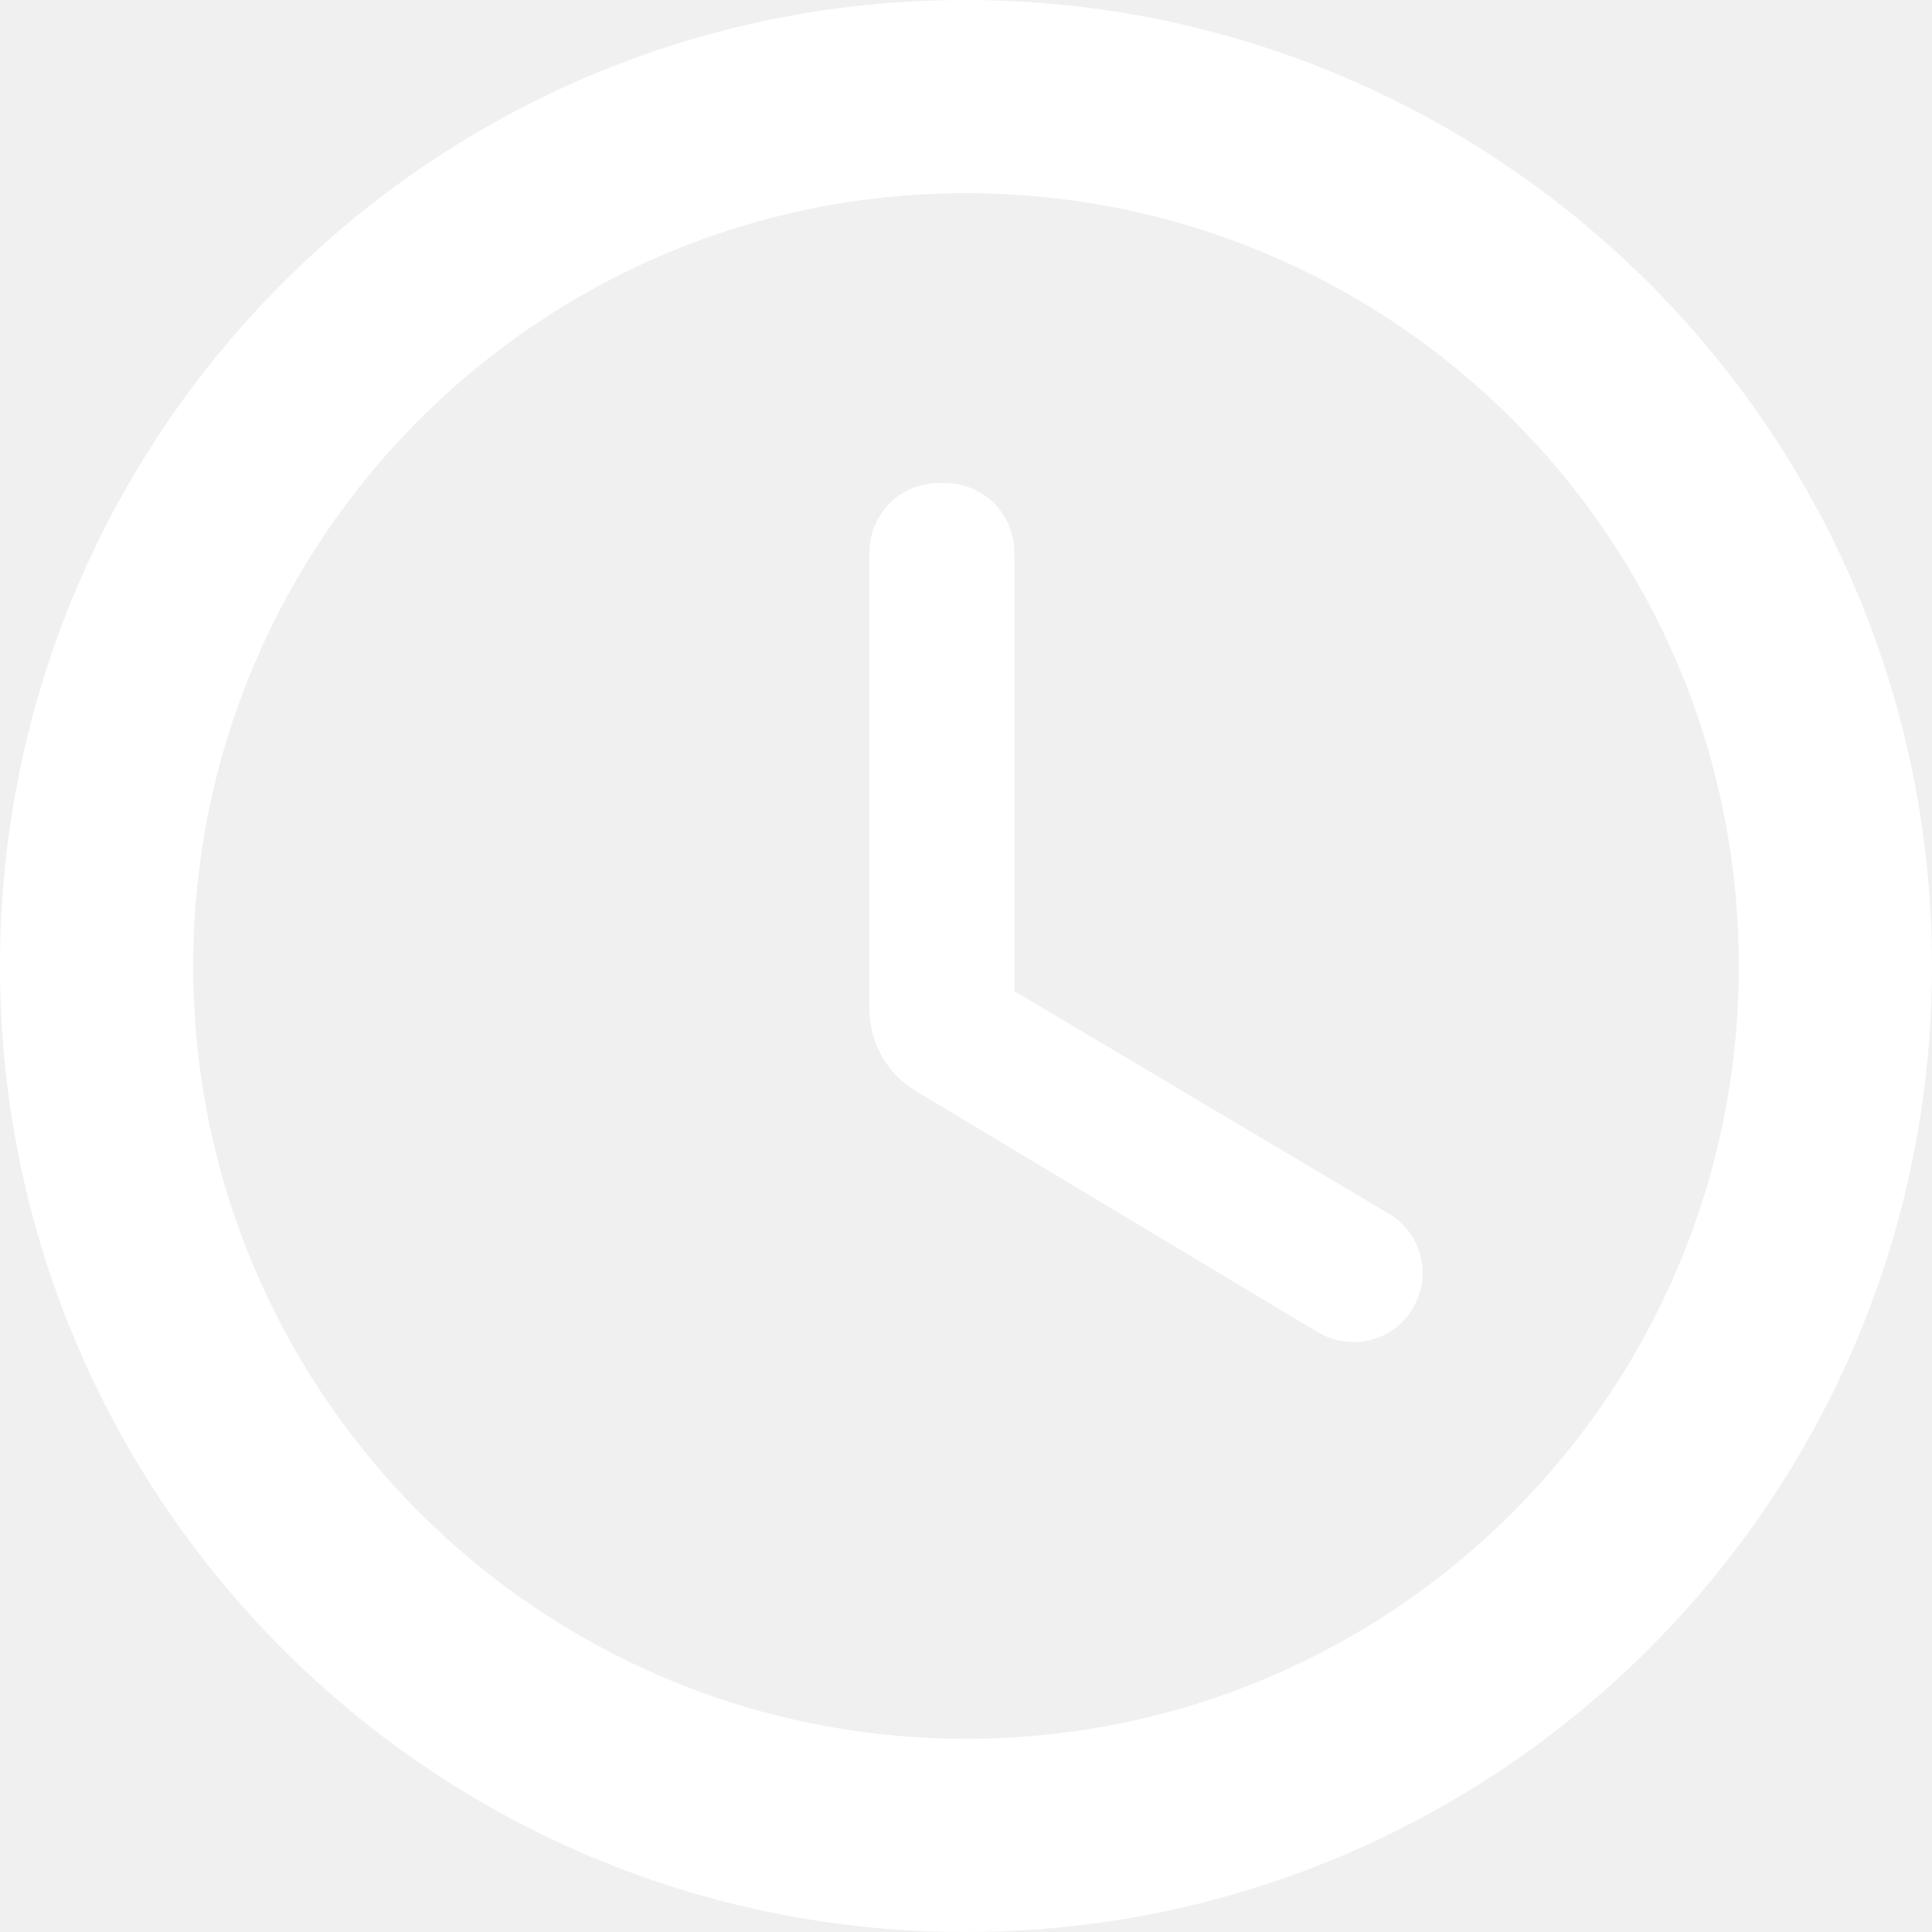
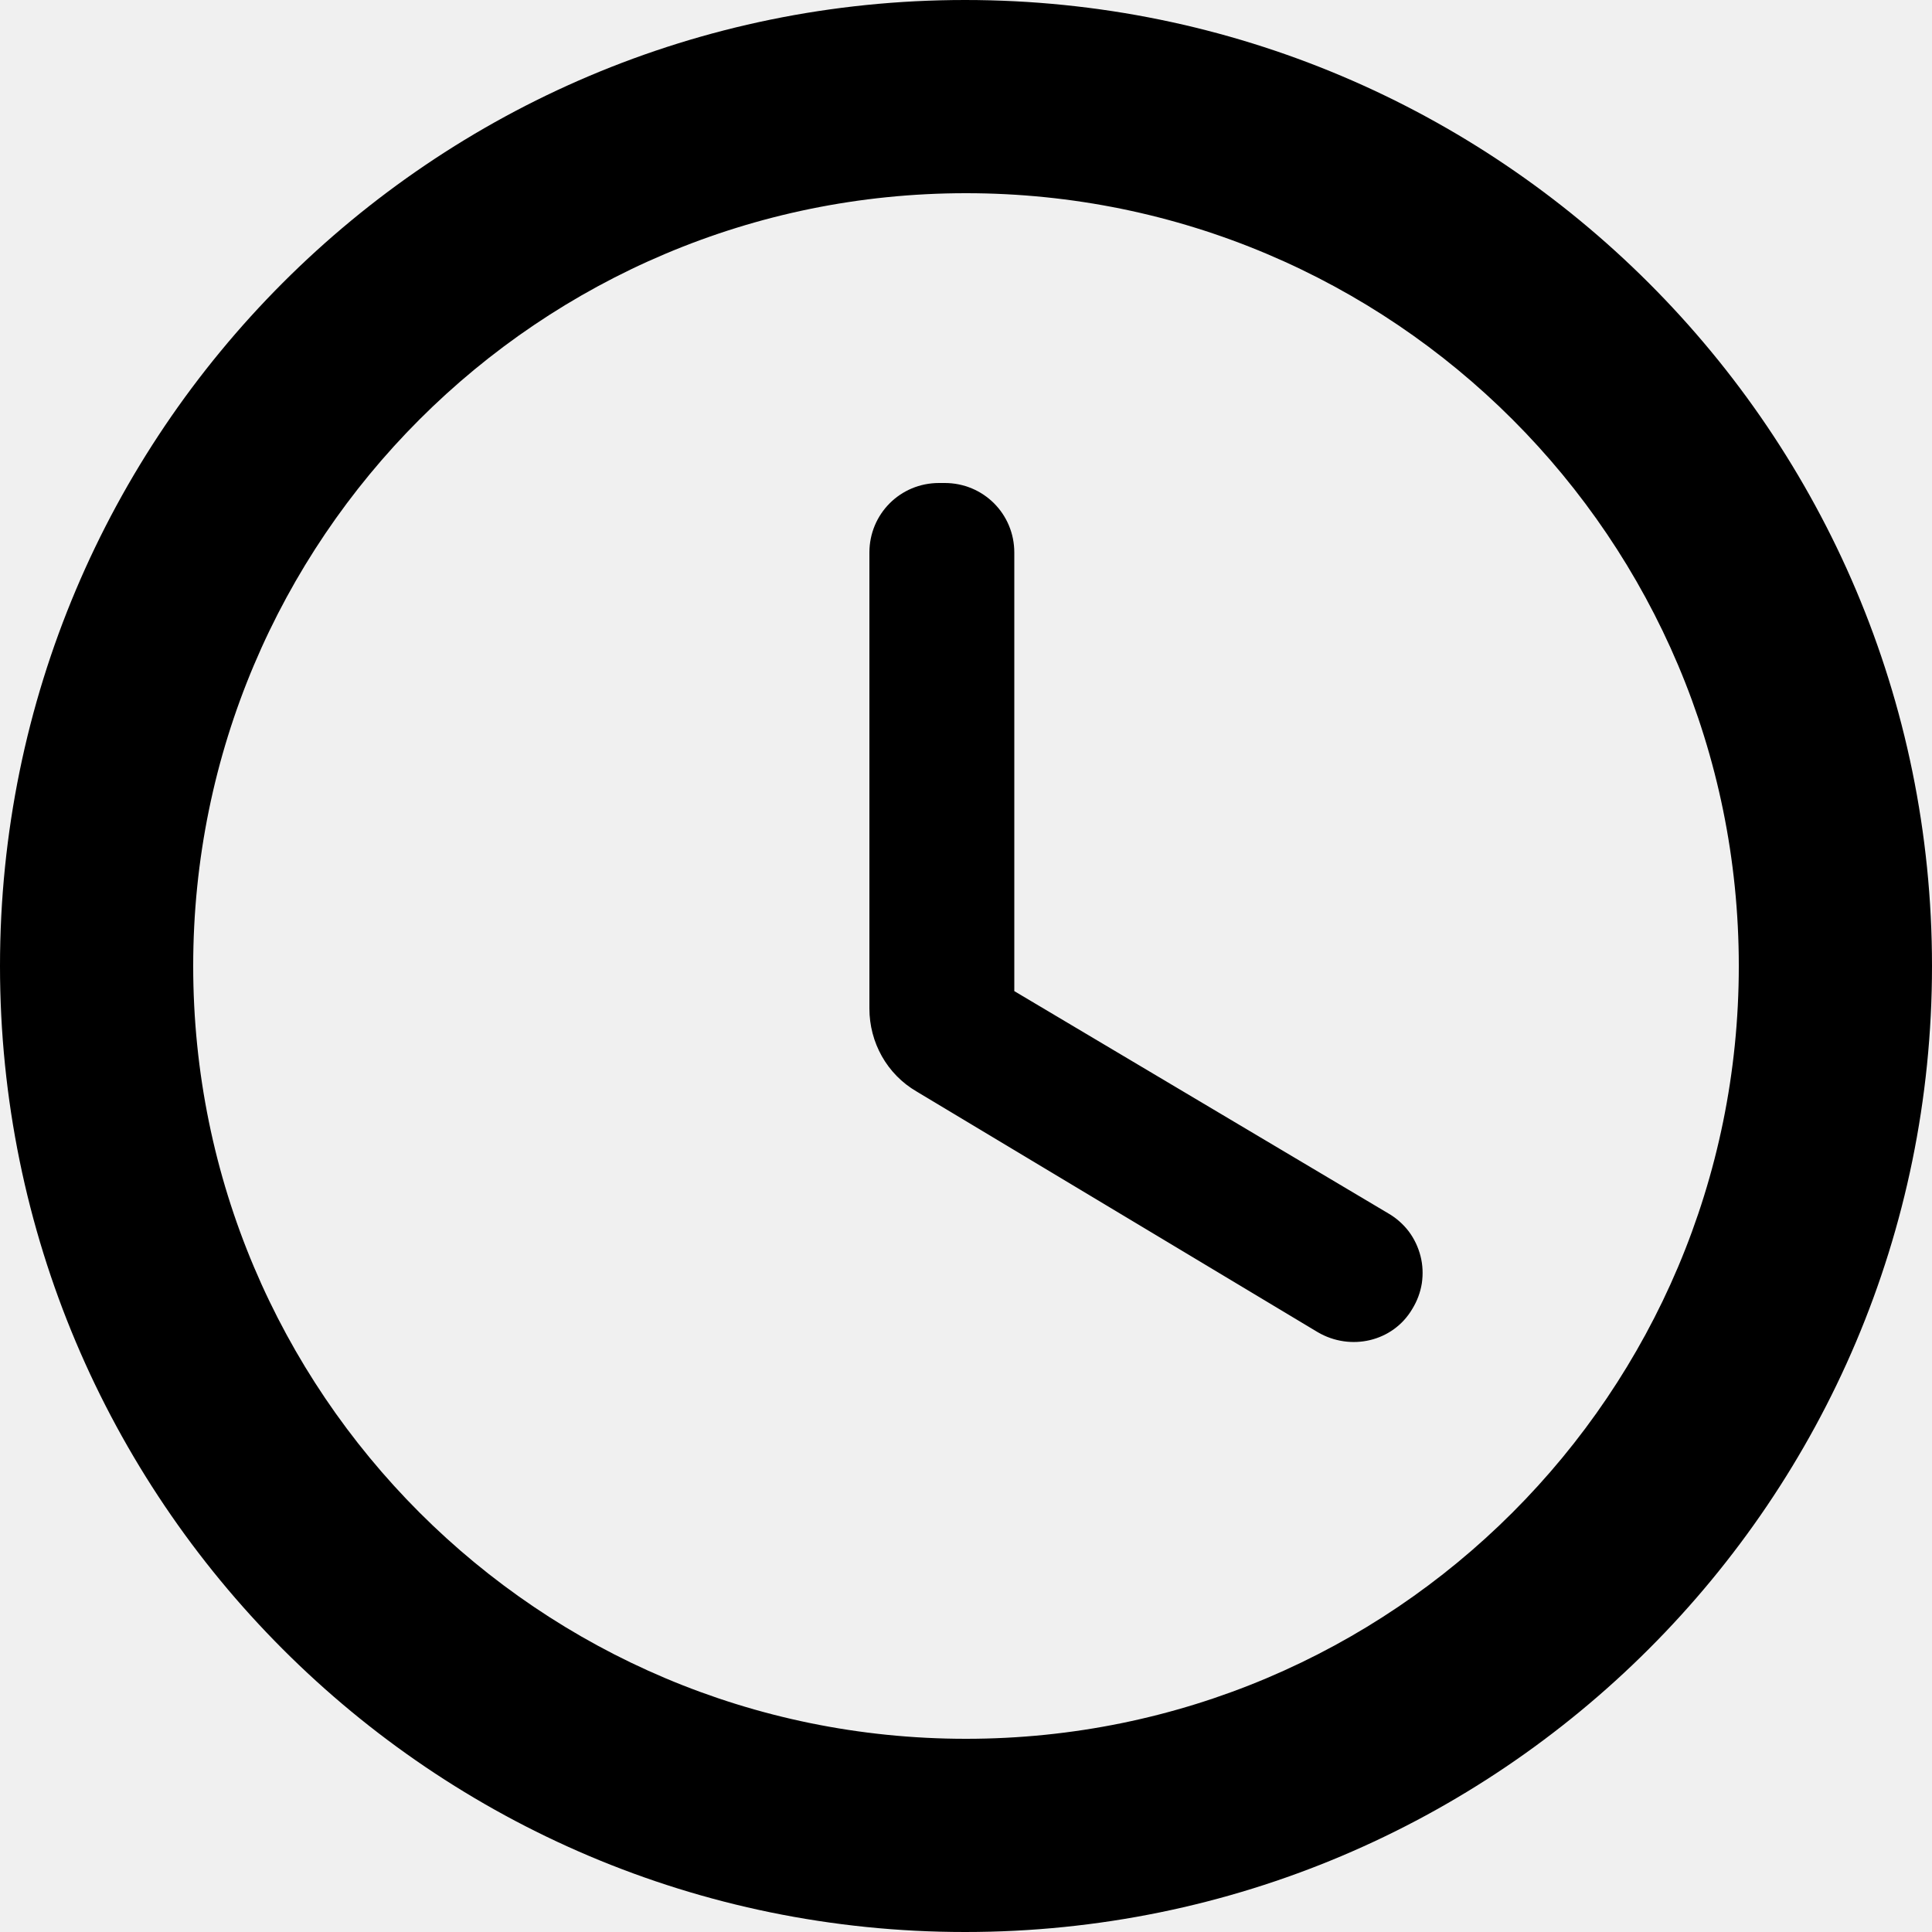
- <svg xmlns="http://www.w3.org/2000/svg" width="16" height="16" viewBox="0 0 16 16" fill="none">
-   <path d="M7.992 0C3.576 0 0 3.584 0 8C0 12.416 3.576 16 7.992 16C12.416 16 16 12.416 16 8C16 3.584 12.416 0 7.992 0ZM8 14.4C4.464 14.4 1.6 11.536 1.6 8C1.6 4.464 4.464 1.6 8 1.6C11.536 1.6 14.4 4.464 14.4 8C14.4 11.536 11.536 14.4 8 14.4ZM7.824 4H7.776C7.456 4 7.2 4.256 7.2 4.576V8.352C7.2 8.632 7.344 8.896 7.592 9.04L10.912 11.032C11.184 11.192 11.536 11.112 11.696 10.84C11.736 10.775 11.763 10.703 11.775 10.628C11.786 10.552 11.783 10.476 11.764 10.402C11.745 10.328 11.712 10.258 11.666 10.197C11.62 10.137 11.562 10.086 11.496 10.048L8.4 8.208V4.576C8.4 4.256 8.144 4 7.824 4Z" fill="white" />
+ <svg xmlns="http://www.w3.org/2000/svg" width="16" height="16" viewBox="0 0 16 16">
+   <path d="M7.992 0C3.576 0 0 3.584 0 8C0 12.416 3.576 16 7.992 16C12.416 16 16 12.416 16 8C16 3.584 12.416 0 7.992 0ZM8 14.4C4.464 14.4 1.6 11.536 1.6 8C1.6 4.464 4.464 1.6 8 1.6C11.536 1.6 14.4 4.464 14.4 8C14.4 11.536 11.536 14.4 8 14.4ZM7.824 4H7.776C7.456 4 7.2 4.256 7.2 4.576V8.352C7.2 8.632 7.344 8.896 7.592 9.04L10.912 11.032C11.184 11.192 11.536 11.112 11.696 10.84C11.736 10.775 11.763 10.703 11.775 10.628C11.786 10.552 11.783 10.476 11.764 10.402C11.745 10.328 11.712 10.258 11.666 10.197C11.62 10.137 11.562 10.086 11.496 10.048L8.4 8.208V4.576C8.4 4.256 8.144 4 7.824 4Z" />
</svg>
